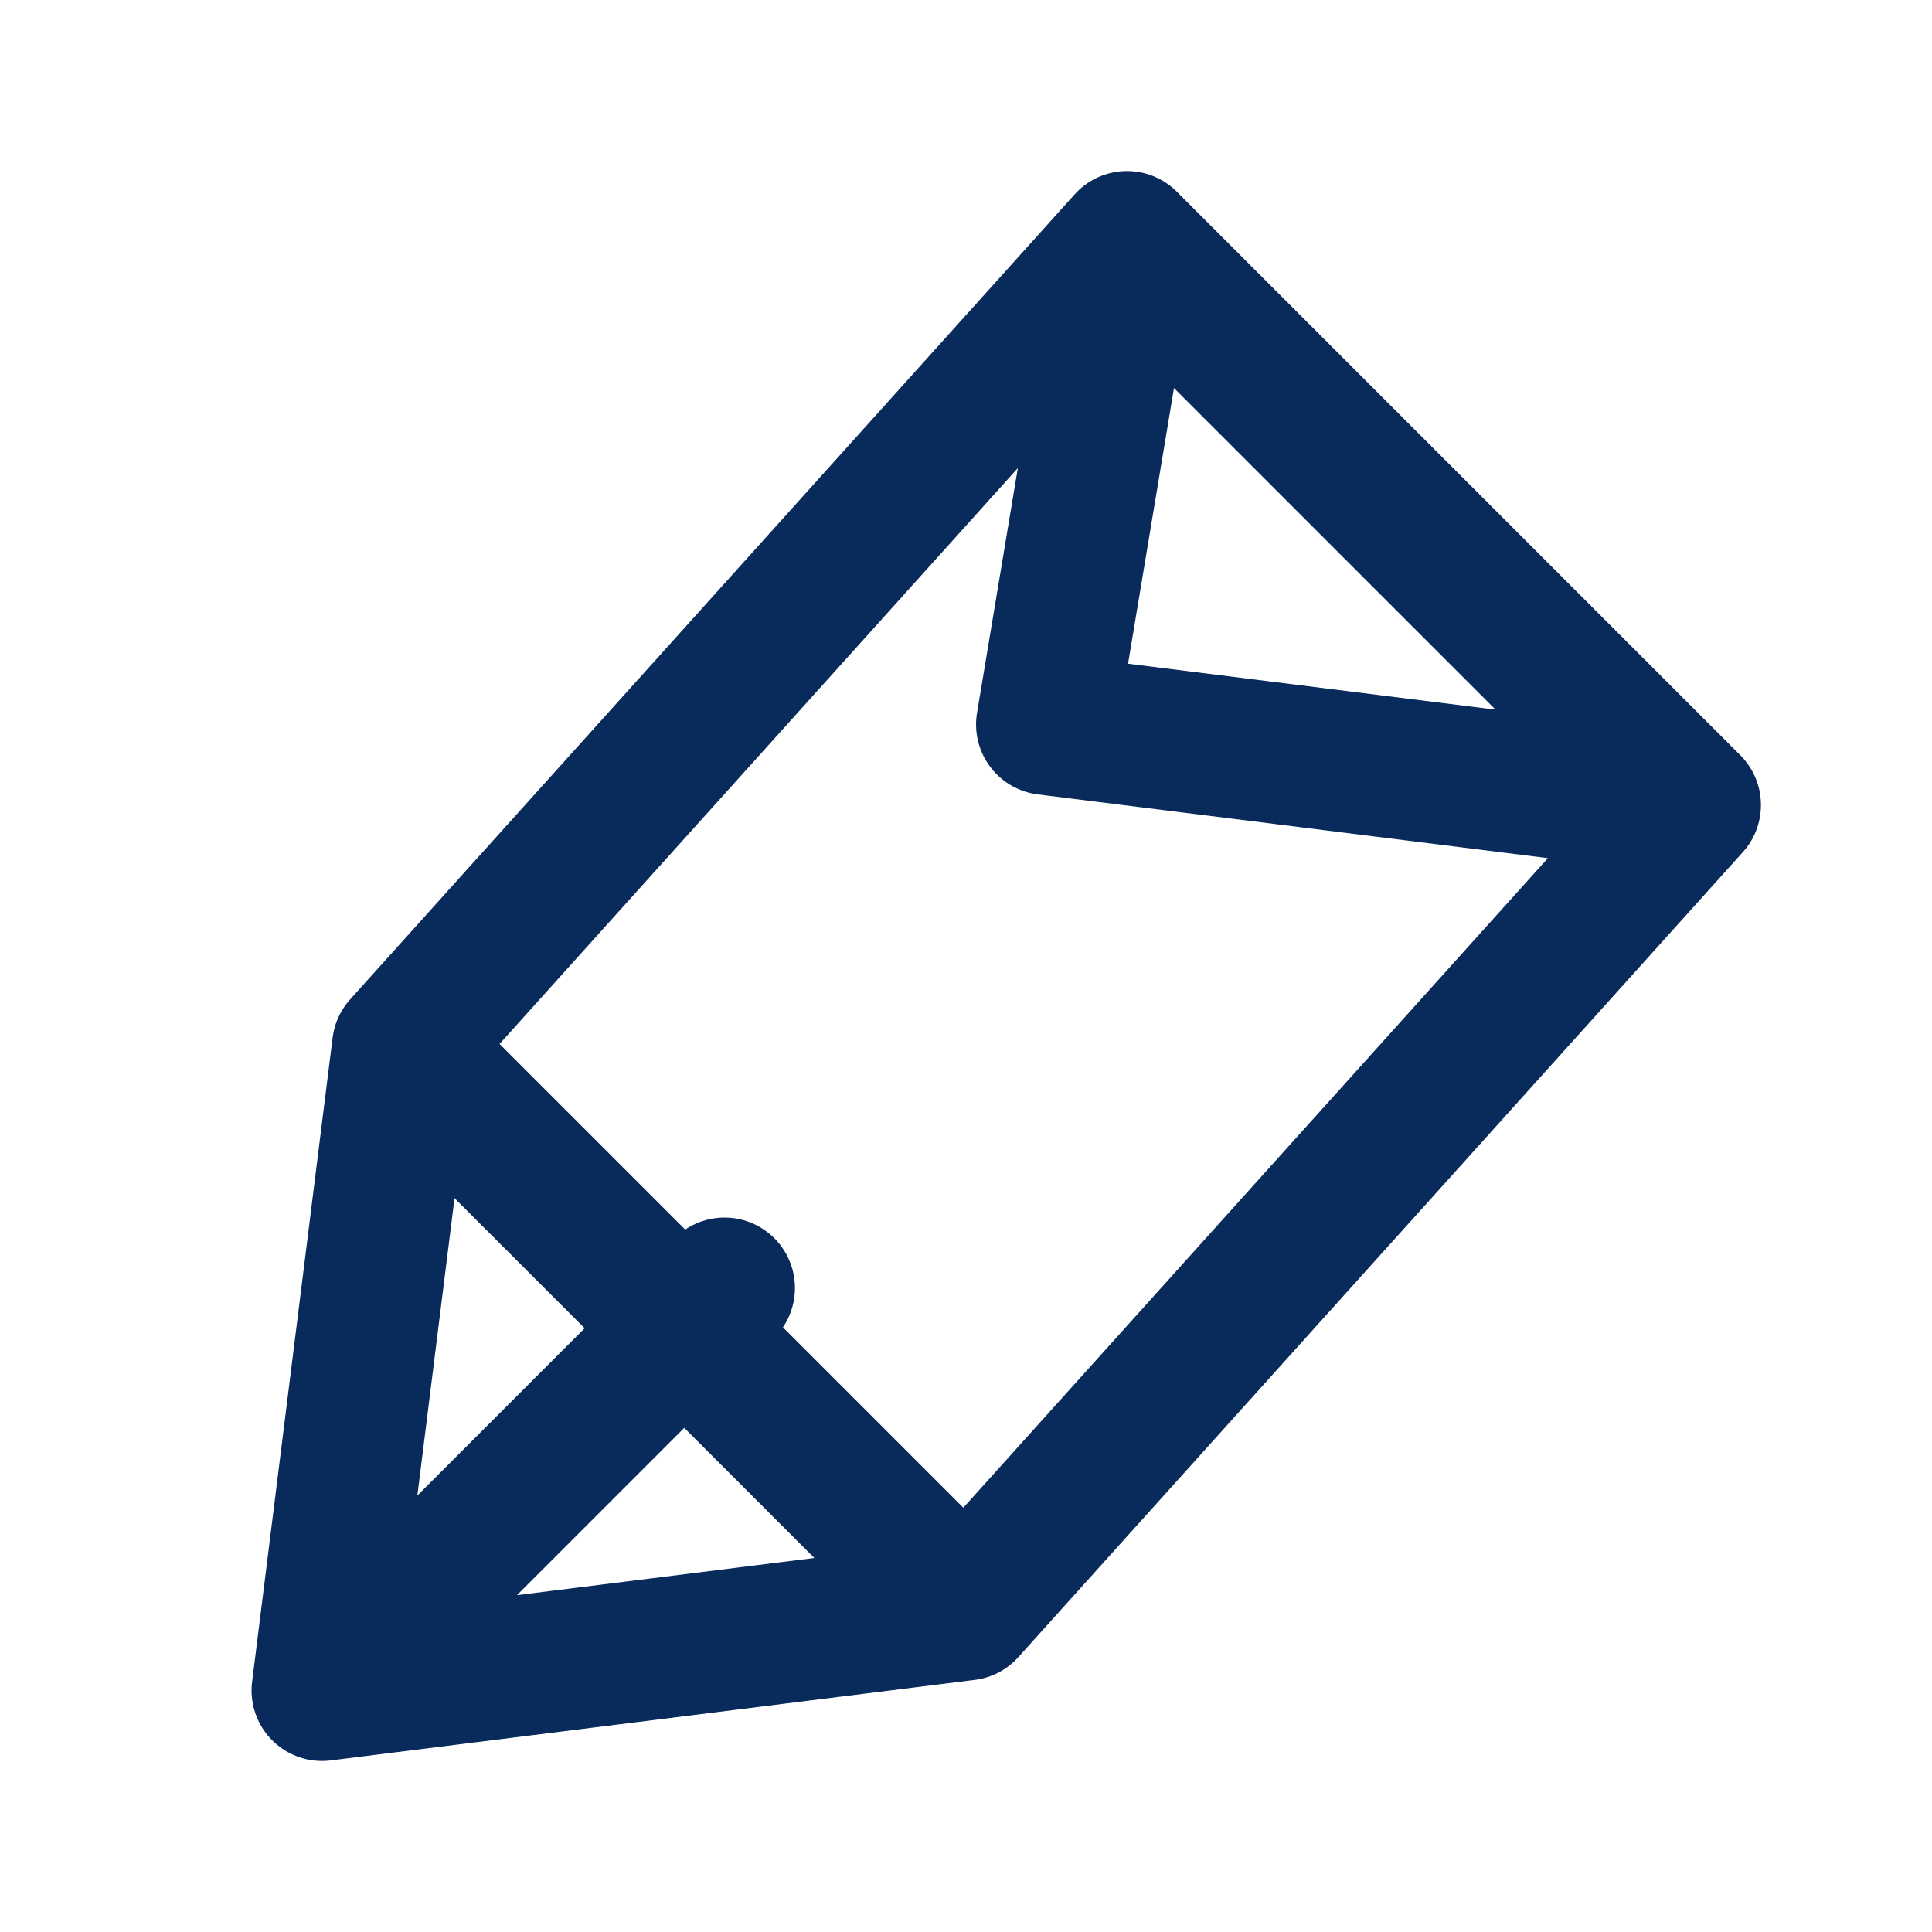
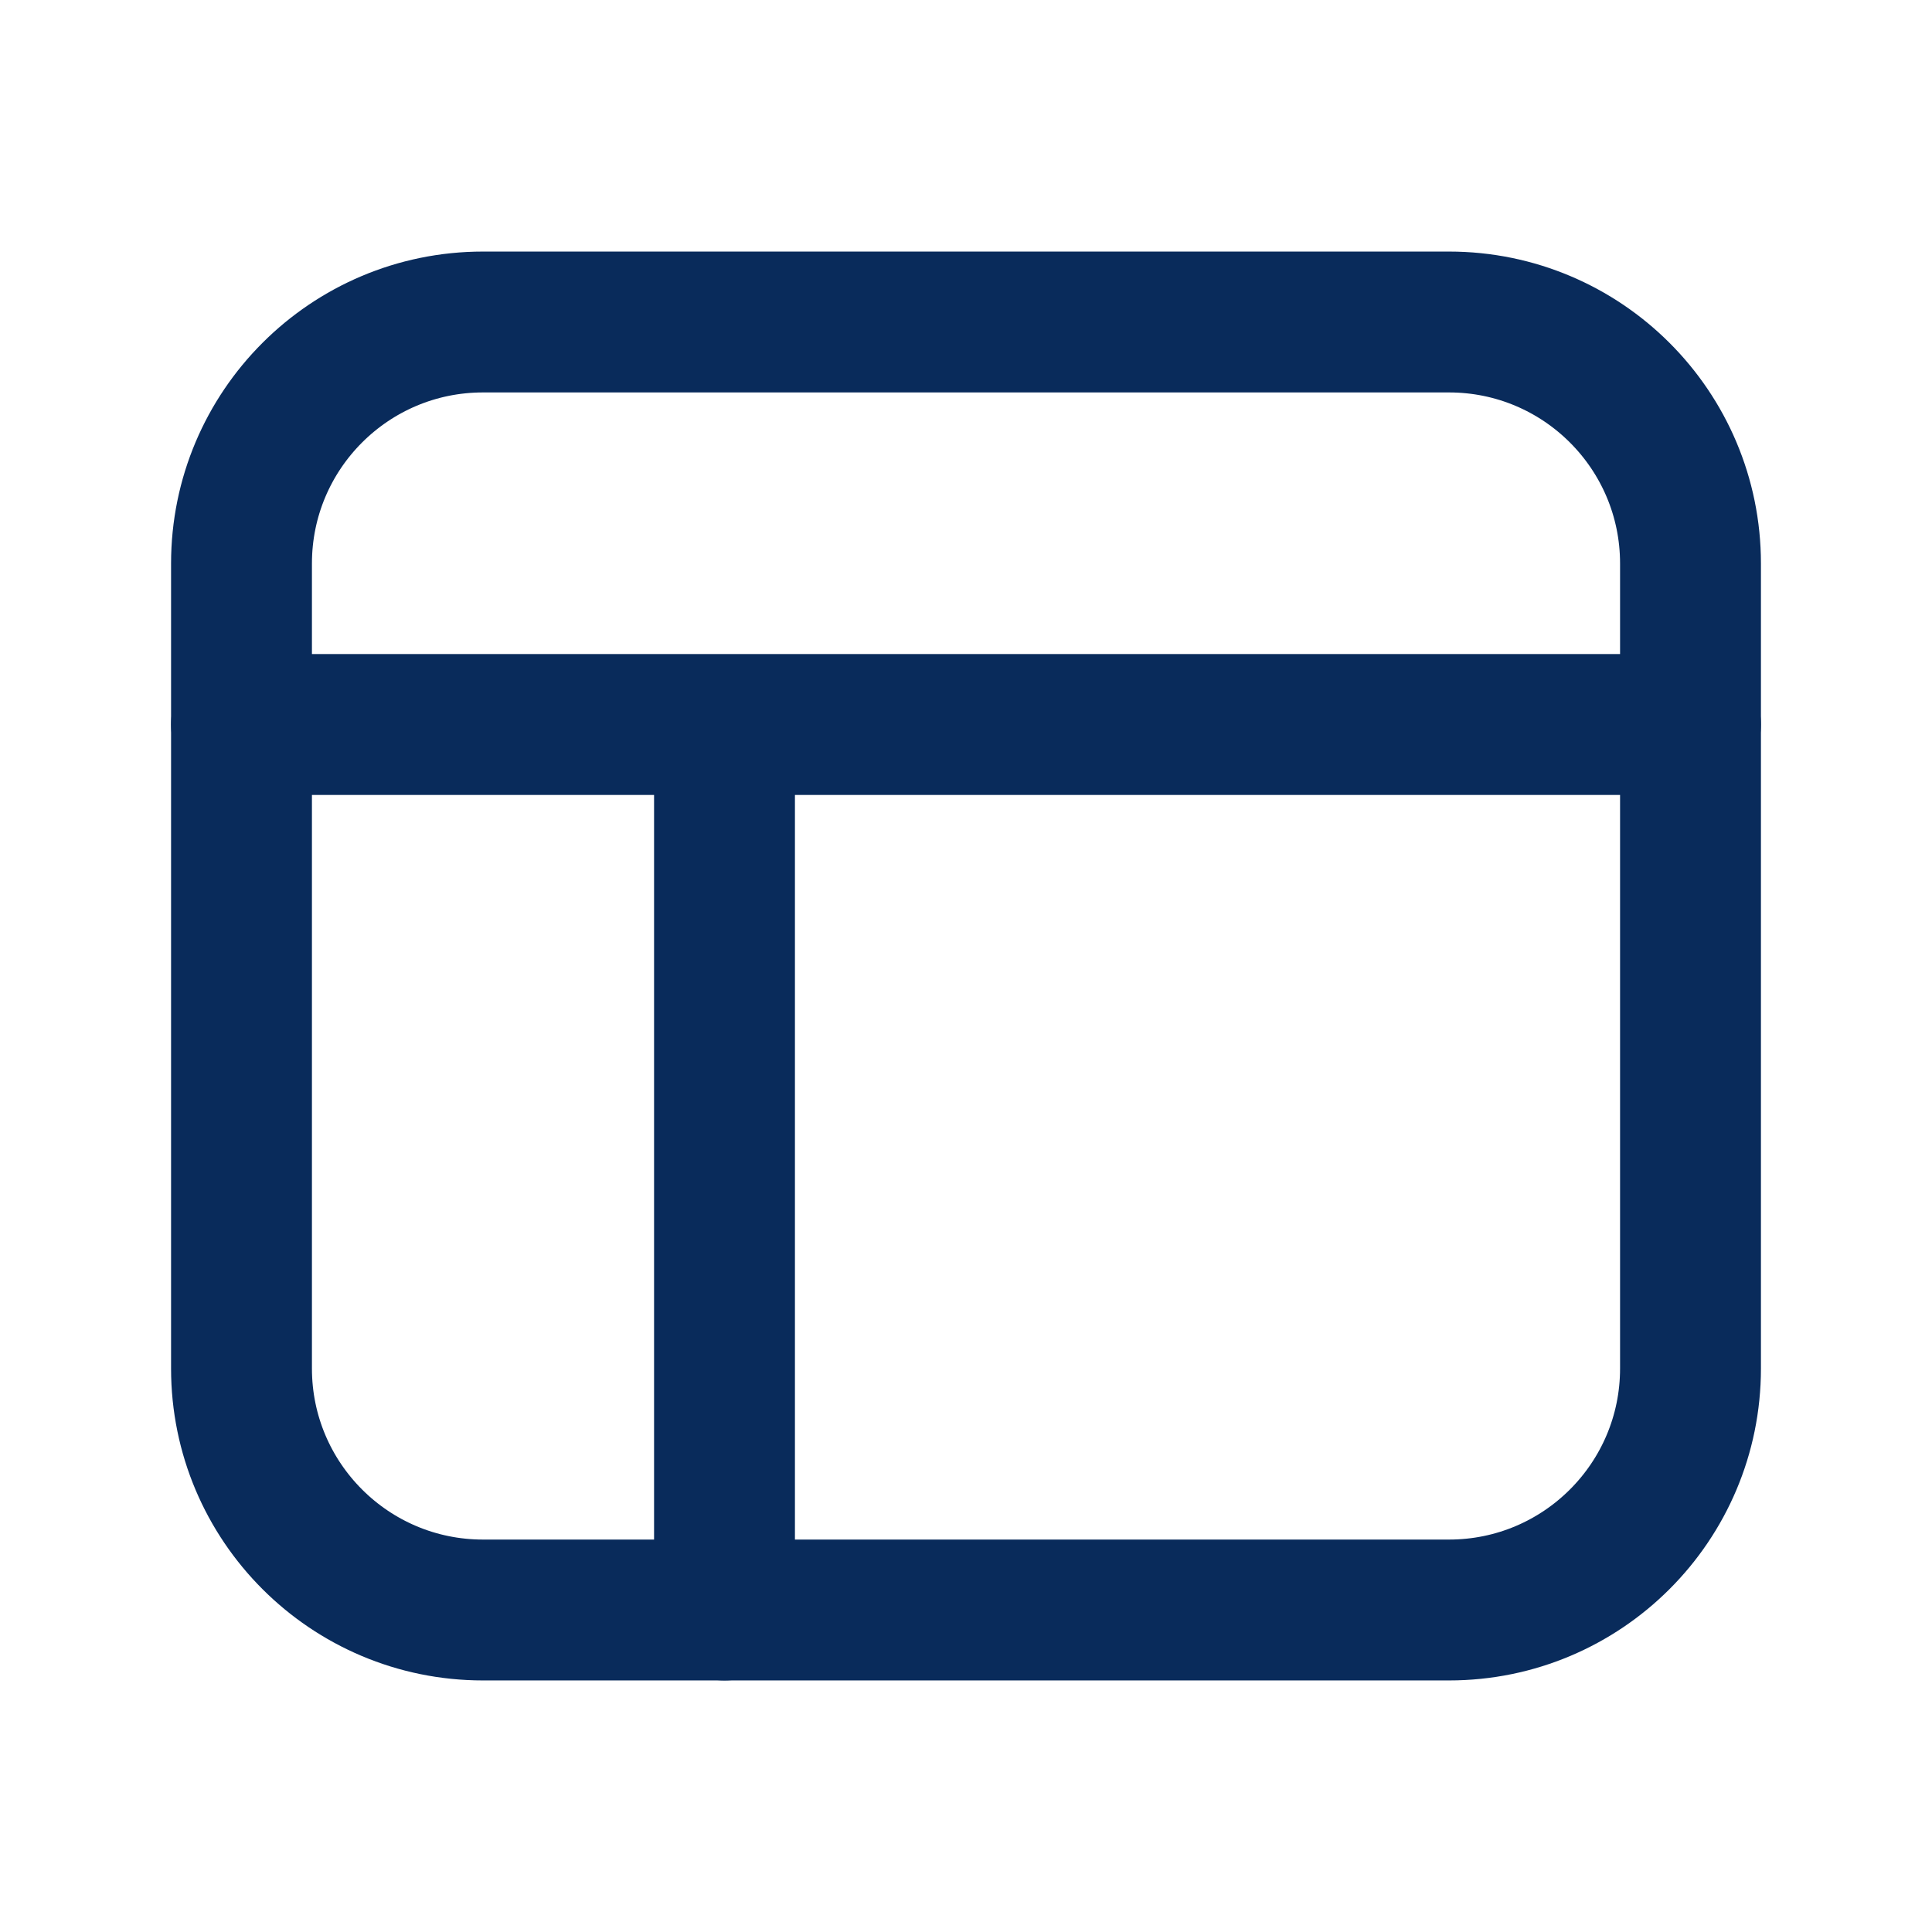
<svg xmlns="http://www.w3.org/2000/svg" width="24" height="24" viewBox="0 0 24 24" fill="none" stroke="currentColor" color="#092B5B" stroke-width="1.75" stroke-linecap="round" stroke-linejoin="round" role="img" aria-label="Design">
-   <path d="M14 3l7 7-9 10-8 1 1-8zM14 3l-1 6 8 1M5 13l7 7M4 21l5-5" />
+   <rect x="3" y="4" width="18" height="16" rx="3" />
+   <path d="M3 9h18M9 9v11" />
</svg>
